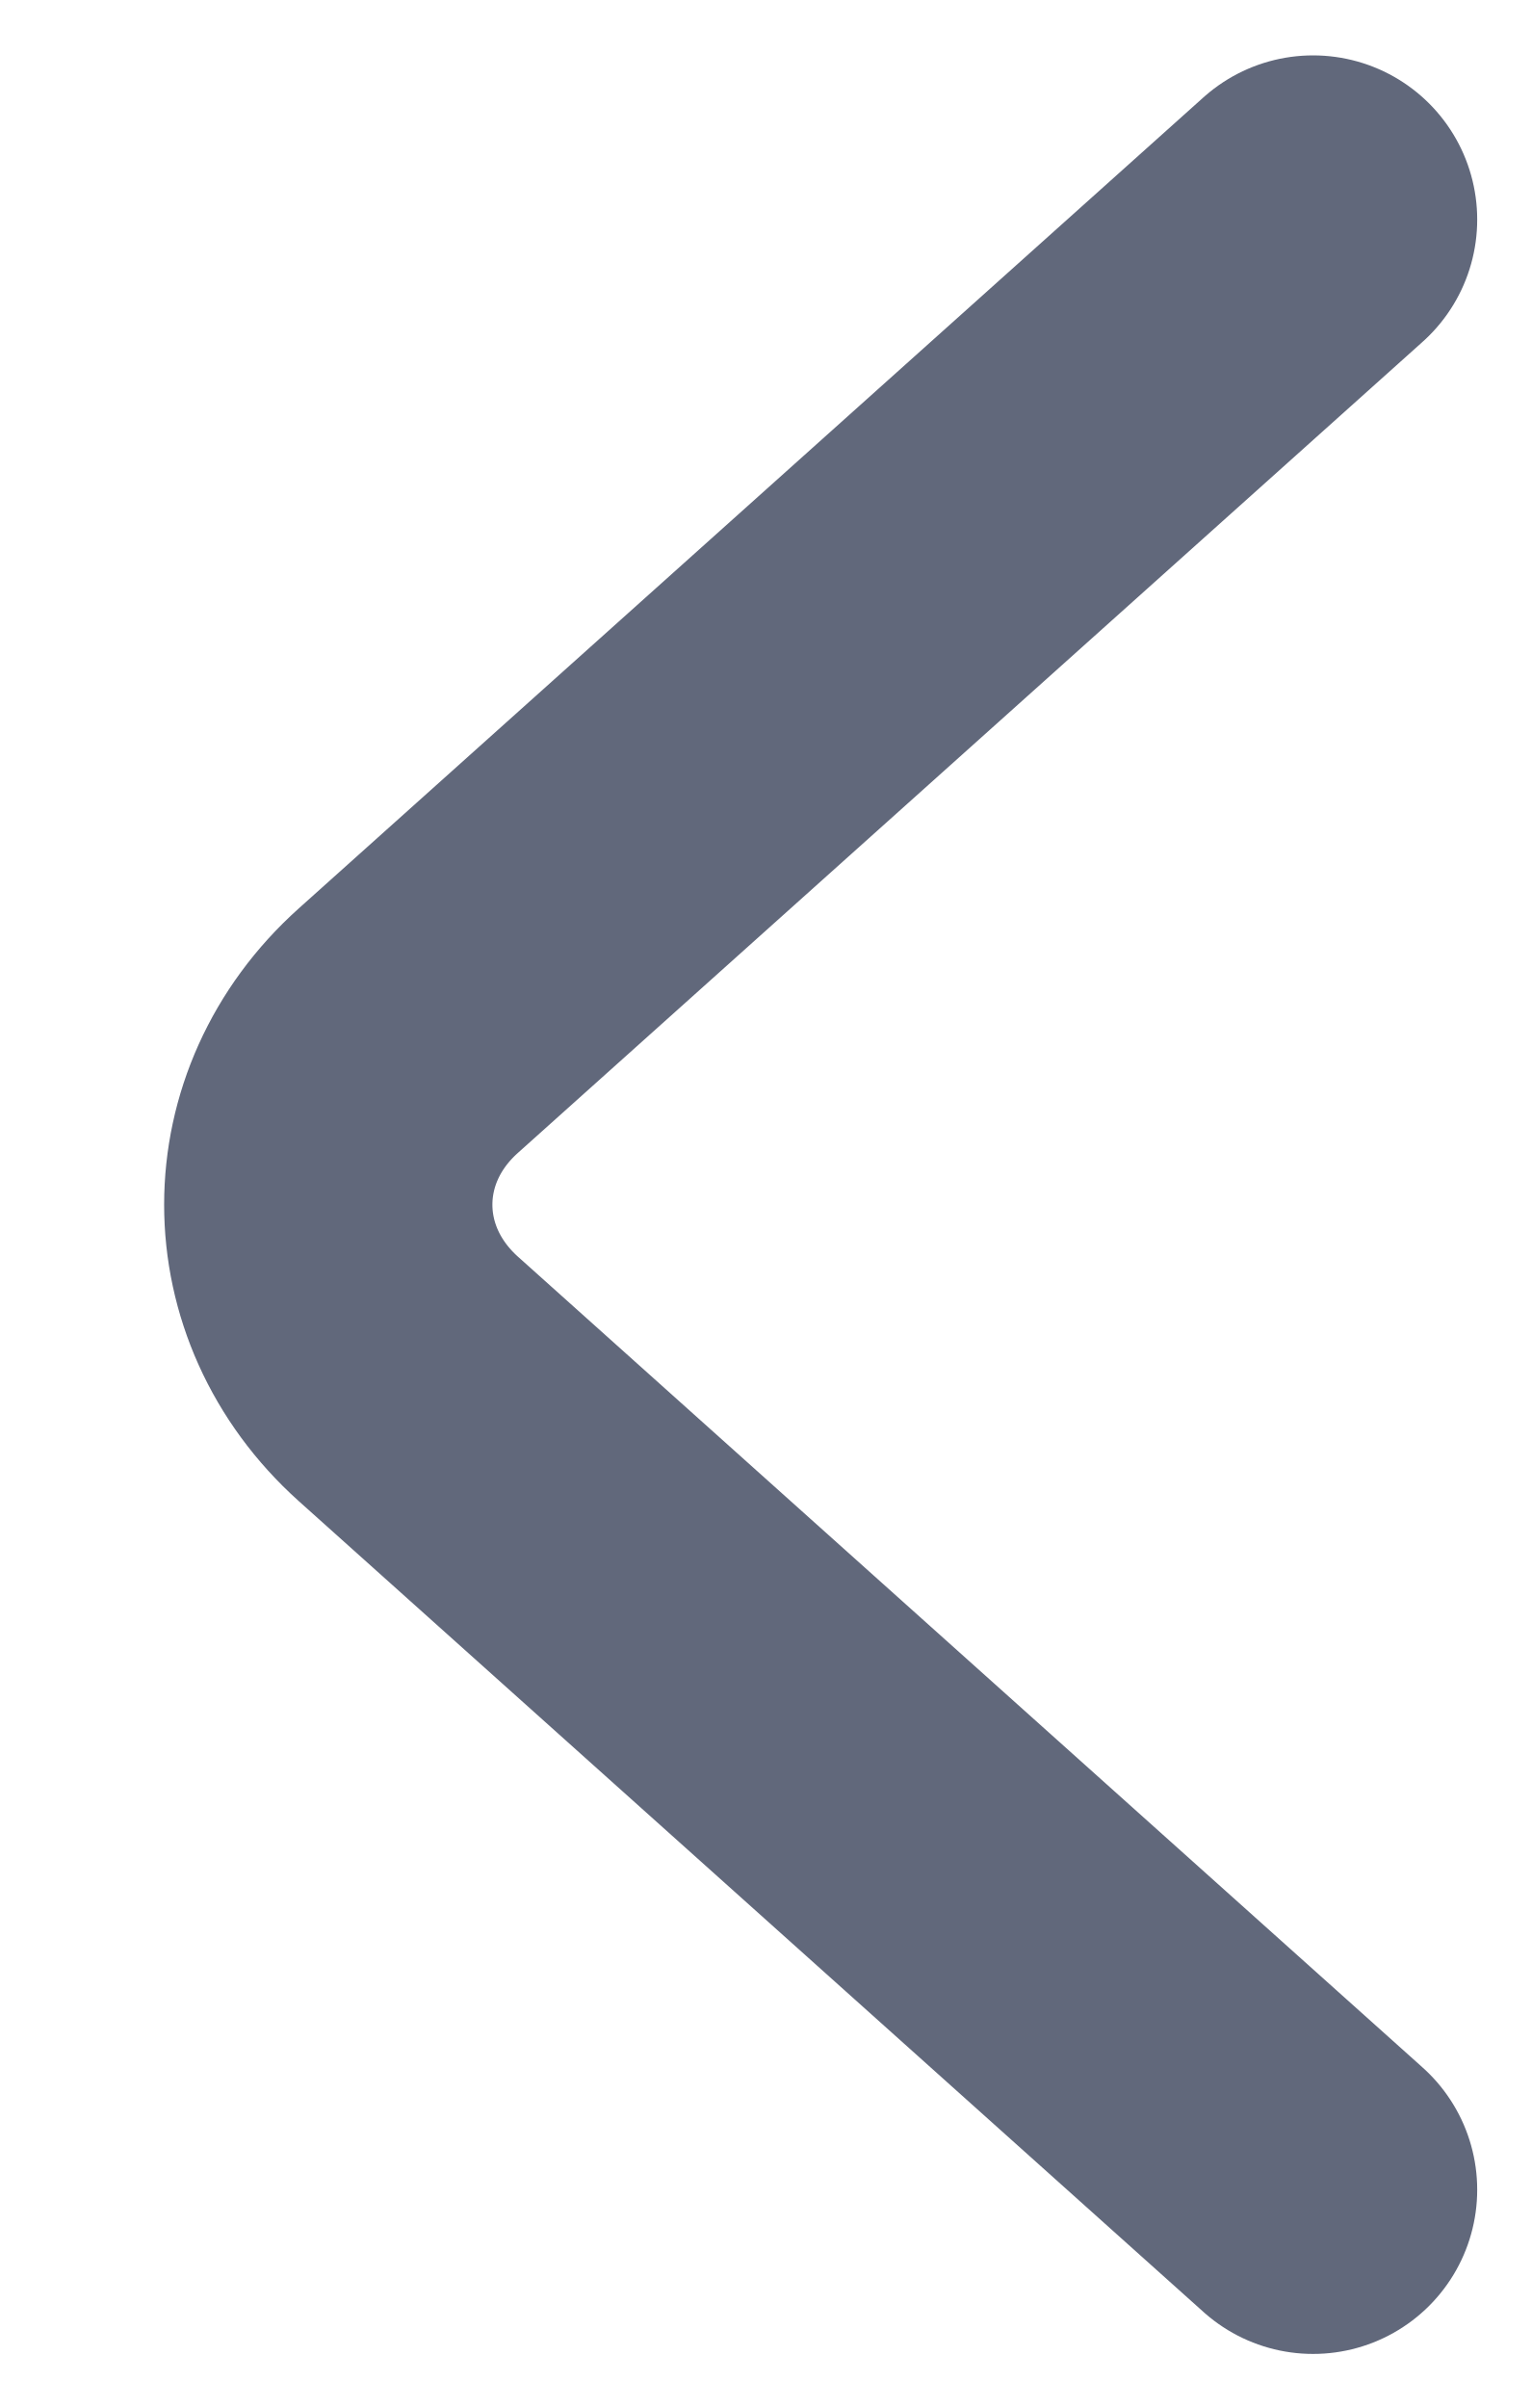
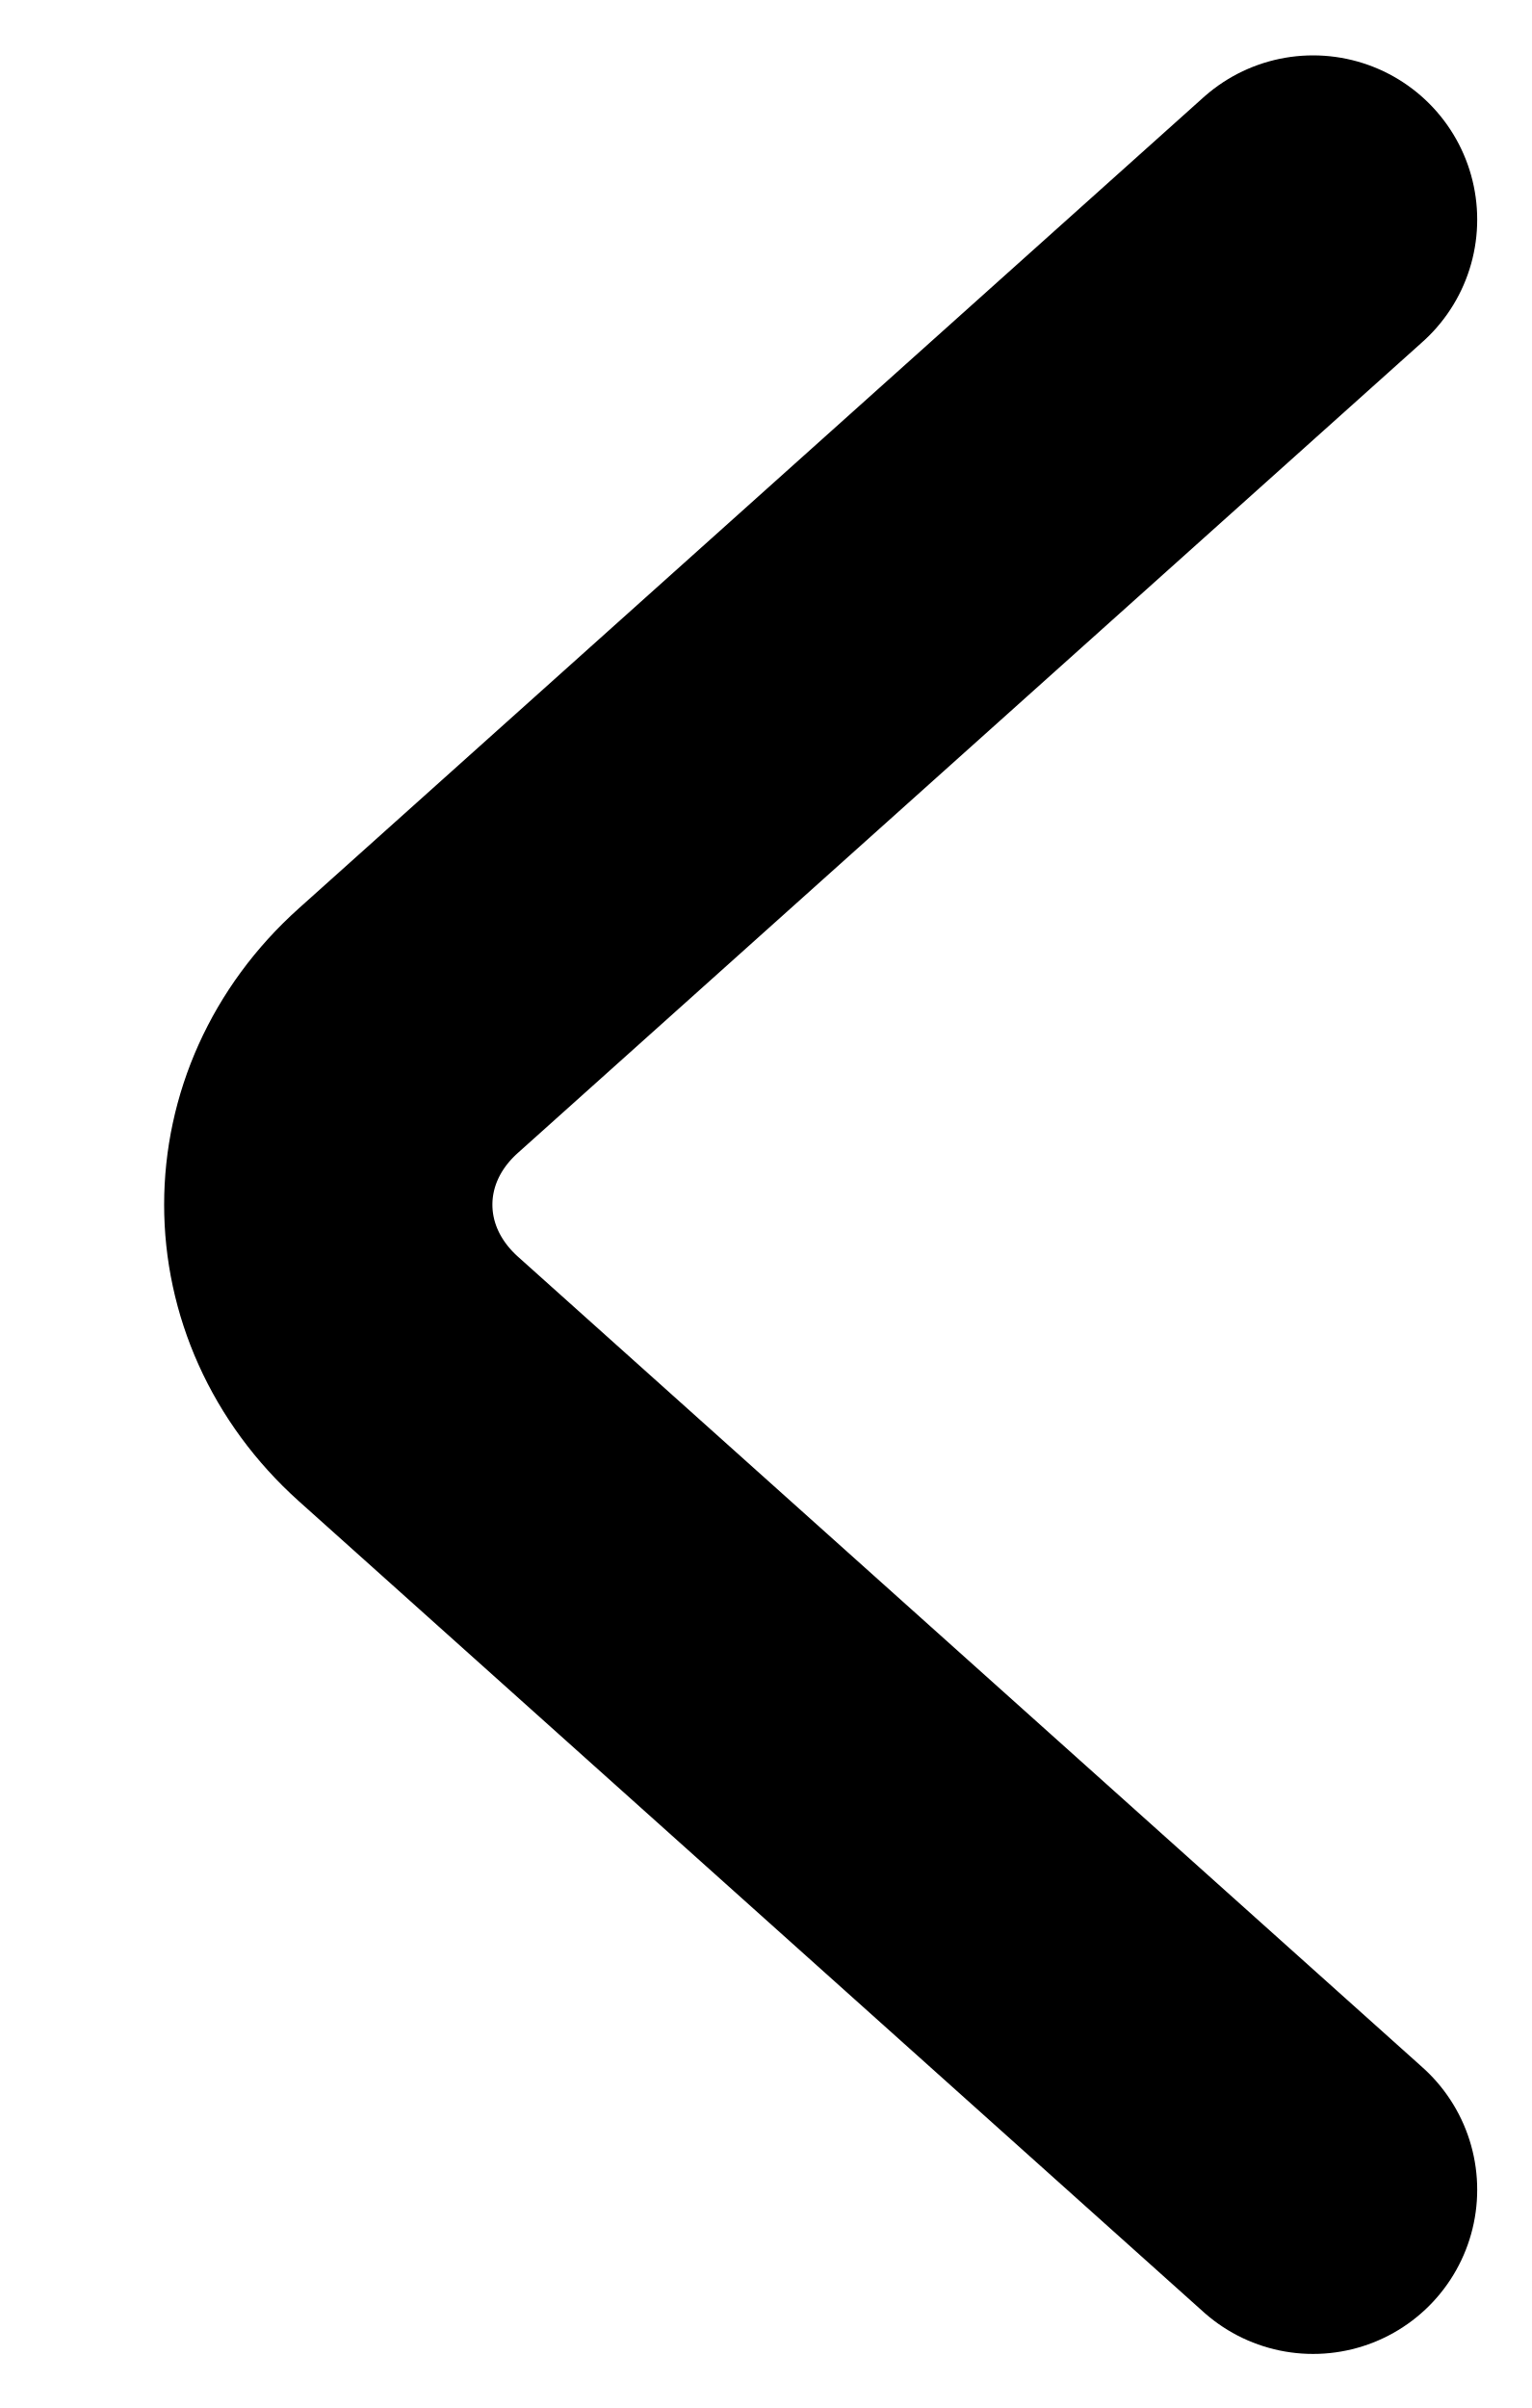
<svg xmlns="http://www.w3.org/2000/svg" width="7" height="11" viewBox="0 0 7 11" fill="none">
  <g id="vuesax/linear/arrow-down">
    <g id="arrow-down">
-       <path id="Vector" d="M6 10.003L1.866 6.299C1.378 5.861 1.378 5.145 1.866 4.708L6 1.003" stroke="#61687B" stroke-width="1.5" stroke-miterlimit="10" stroke-linecap="round" stroke-linejoin="round" />
+       <path id="Vector" d="M6 10.003L1.866 6.299C1.378 5.861 1.378 5.145 1.866 4.708L6 1.003" stroke="currentcolor" stroke-width="1.5" stroke-miterlimit="10" stroke-linecap="round" stroke-linejoin="round" />
    </g>
  </g>
</svg>
